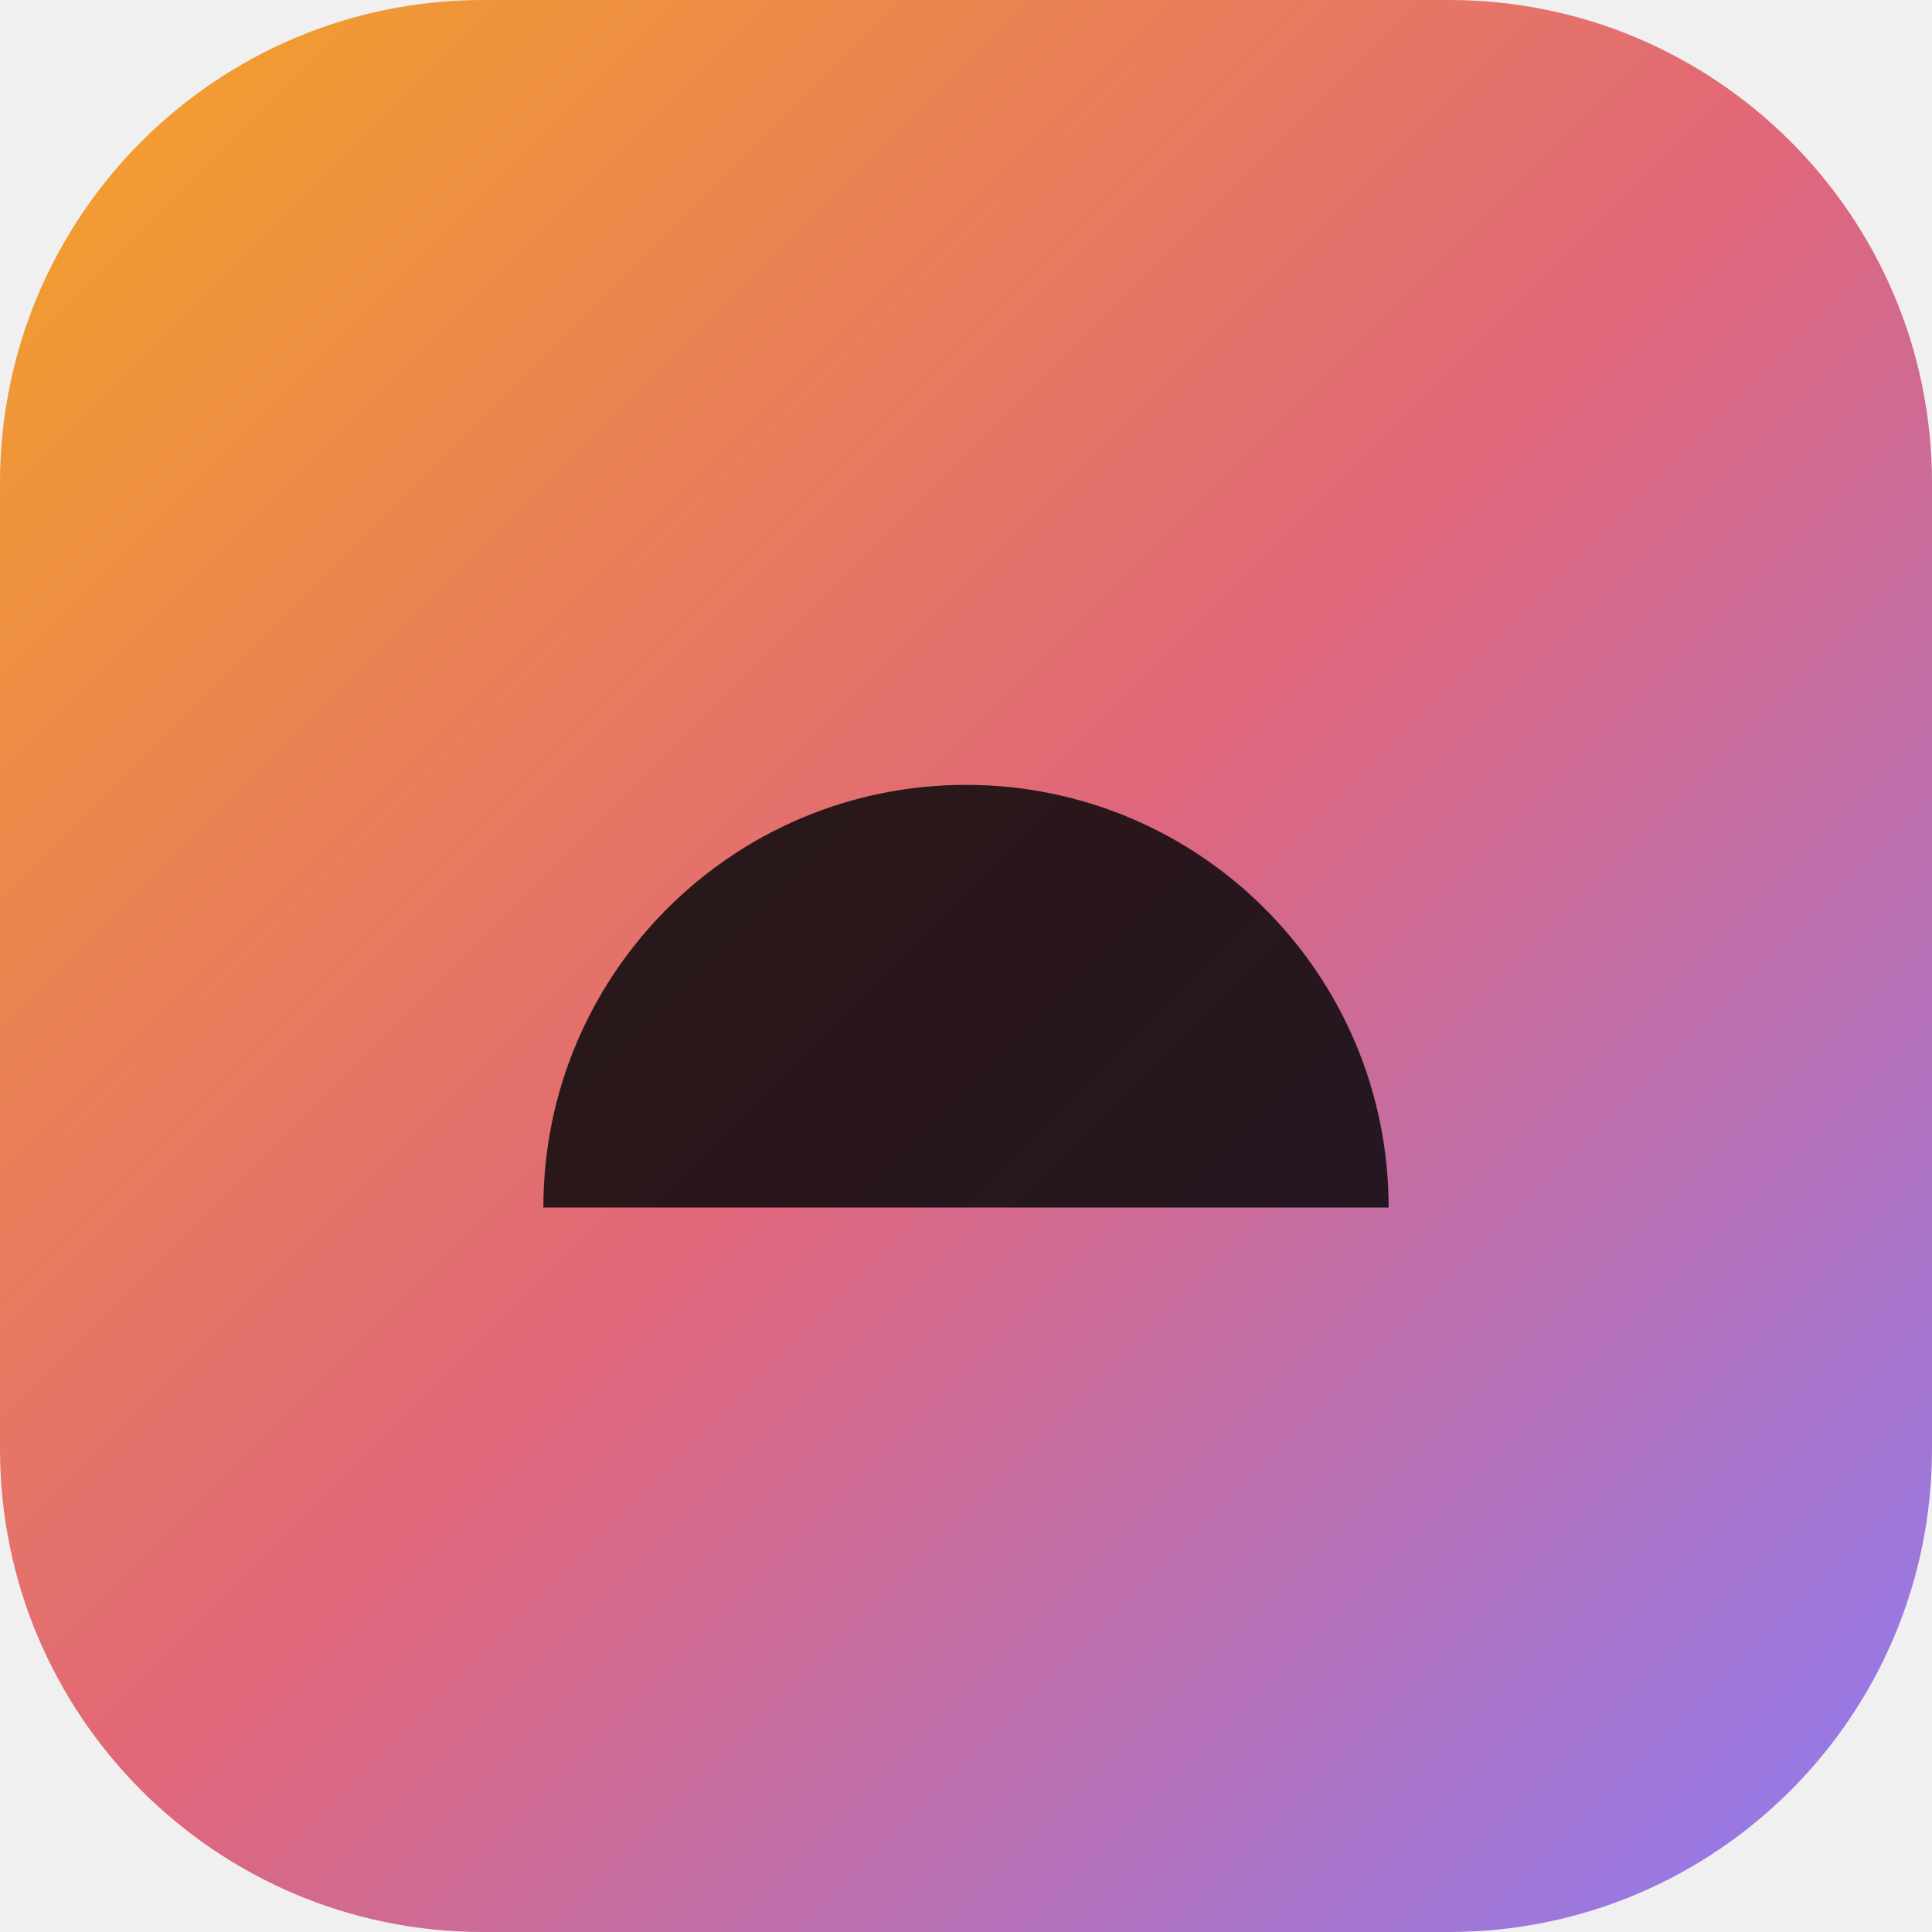
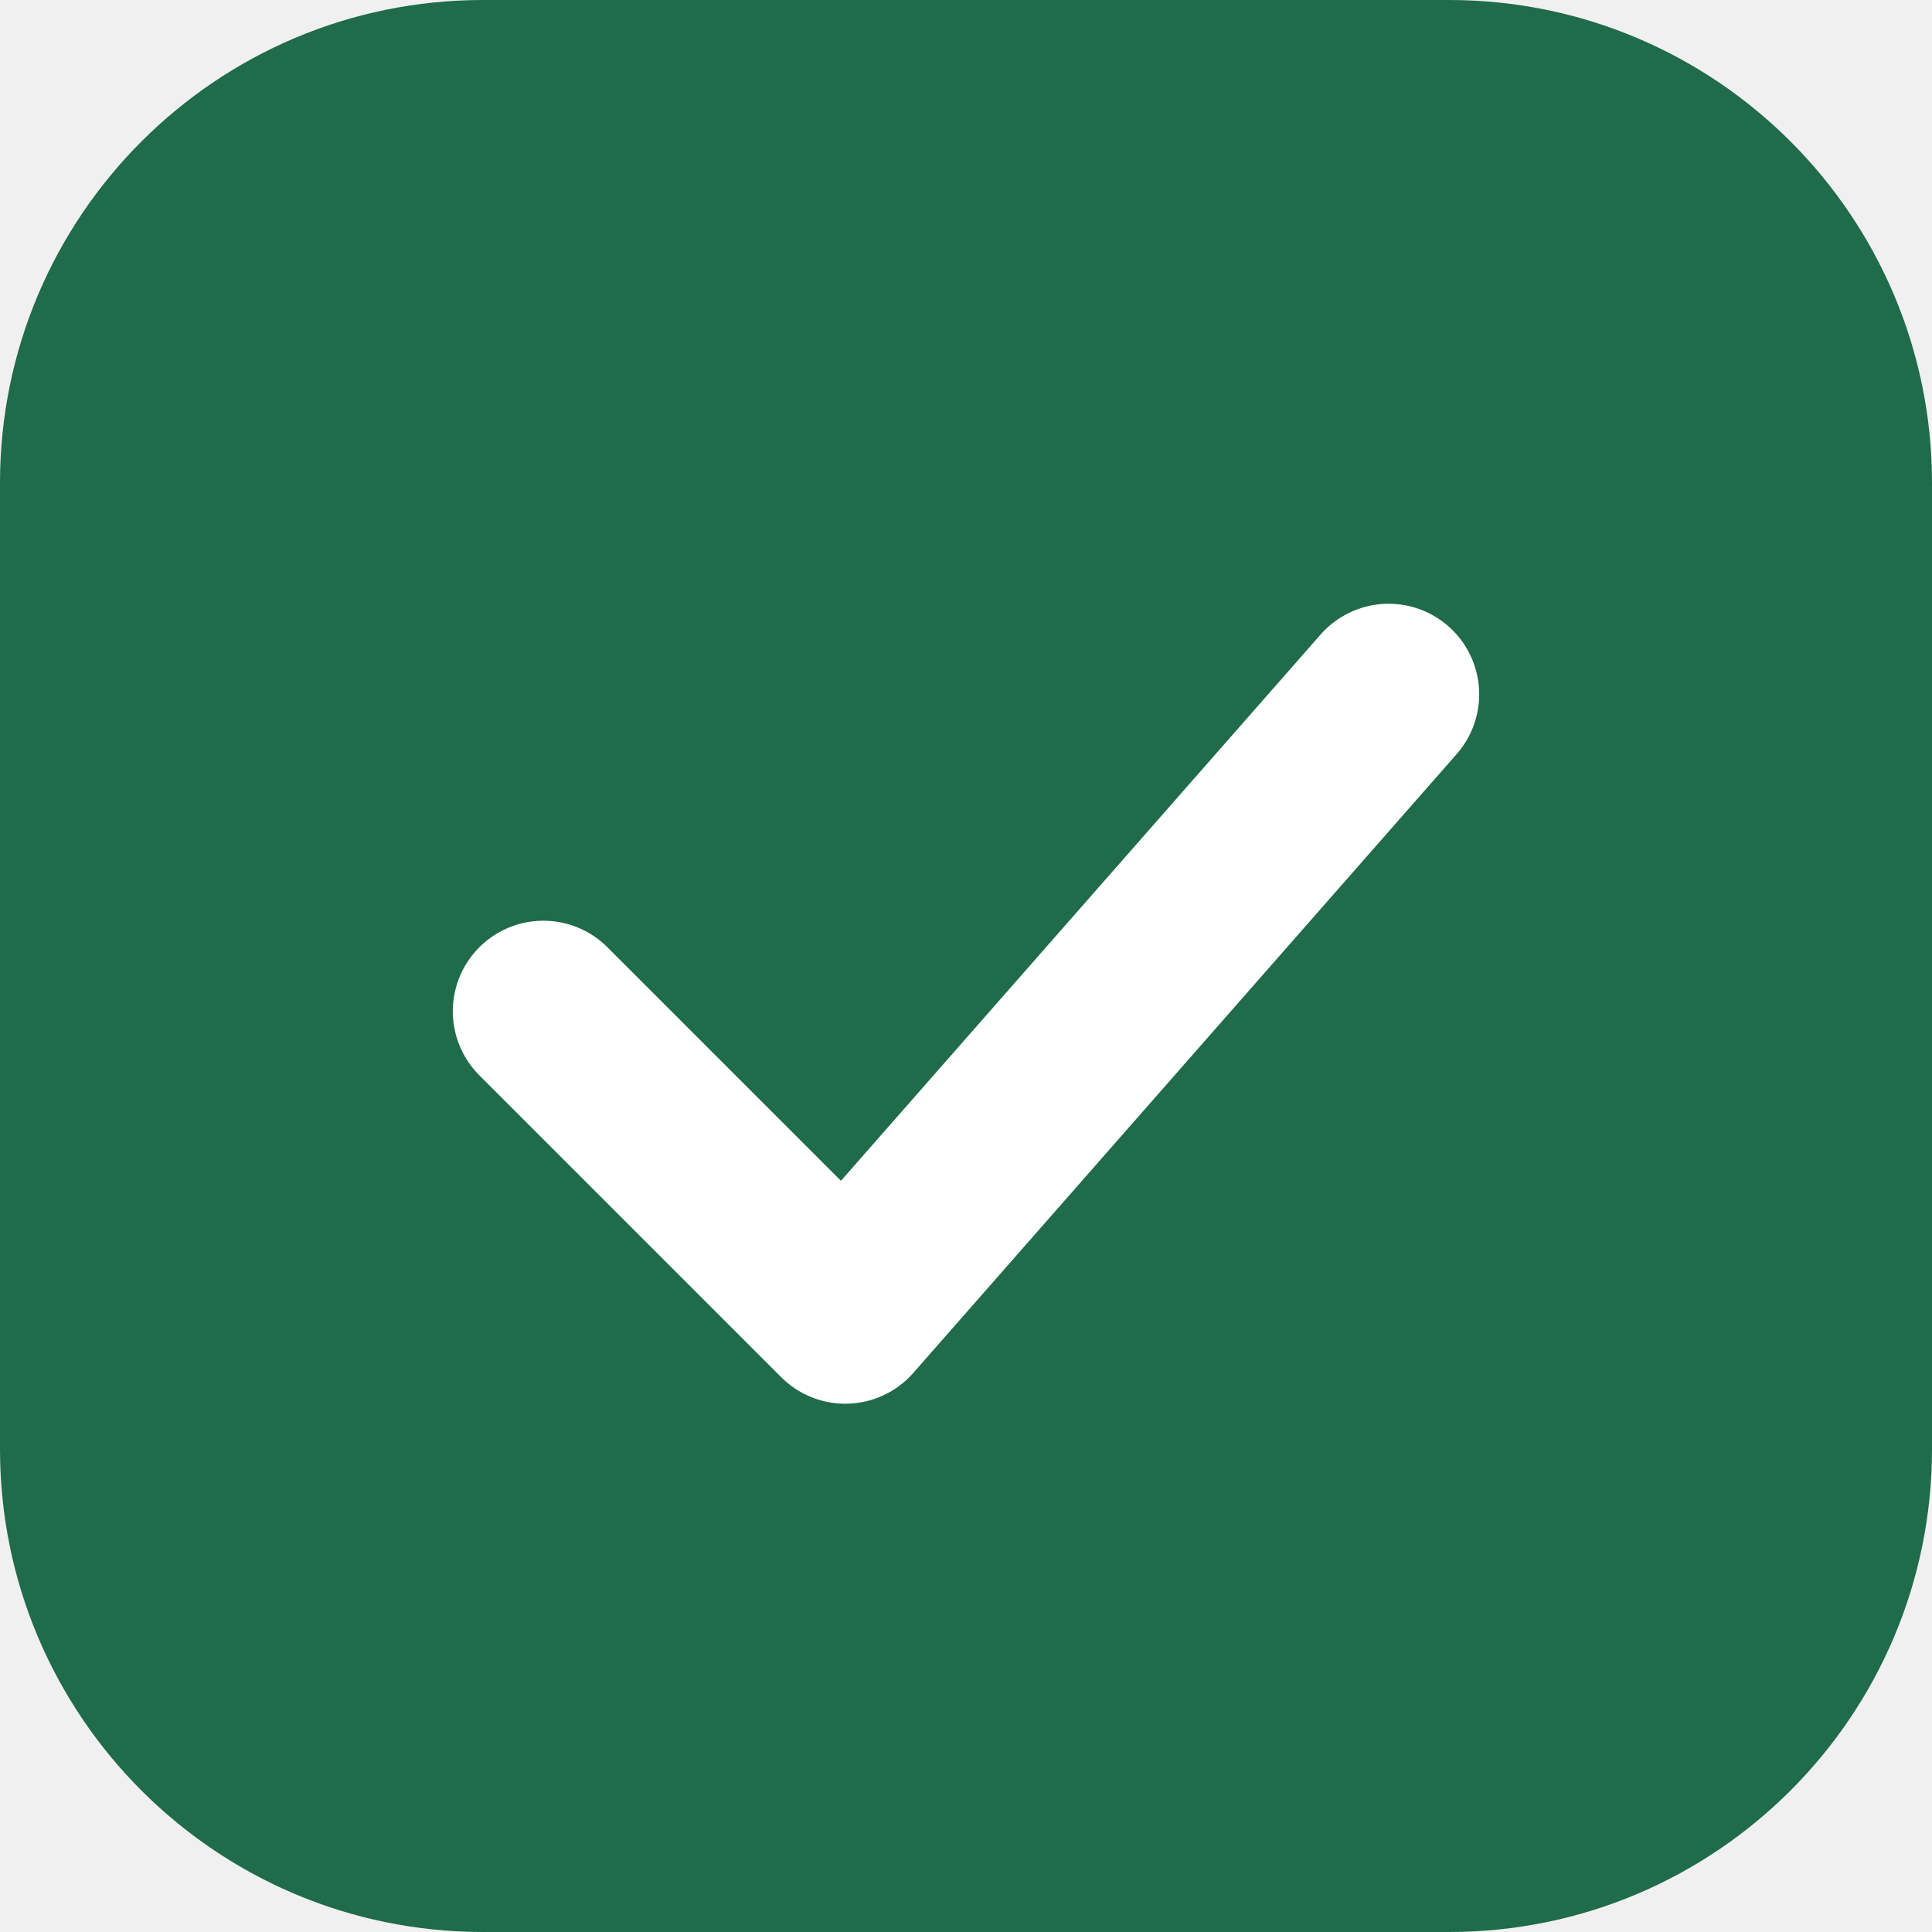
<svg xmlns="http://www.w3.org/2000/svg" viewBox="0 0 64 64">
-   <defs>
-     <linearGradient id="g" x1="0" y1="0" x2="1" y2="1">
-       <stop offset="0" stop-color="#f5a524" />
-       <stop offset=".5" stop-color="#e0667a" />
-       <stop offset="1" stop-color="#8b7cf6" />
-     </linearGradient>
-   </defs>
-   <rect width="64" height="64" rx="16" fill="url(#g)" />
-   <path d="M18 40a14 14 0 0 1 28 0z" fill="#09090b" fill-opacity=".85" />
+   <rect width="64" height="64" rx="16" fill="#1f6b4a" />
+   <path d="M18 33.5l10 10L46 23" fill="none" stroke="#fff" stroke-width="6" stroke-linecap="round" stroke-linejoin="round" />
</svg>
